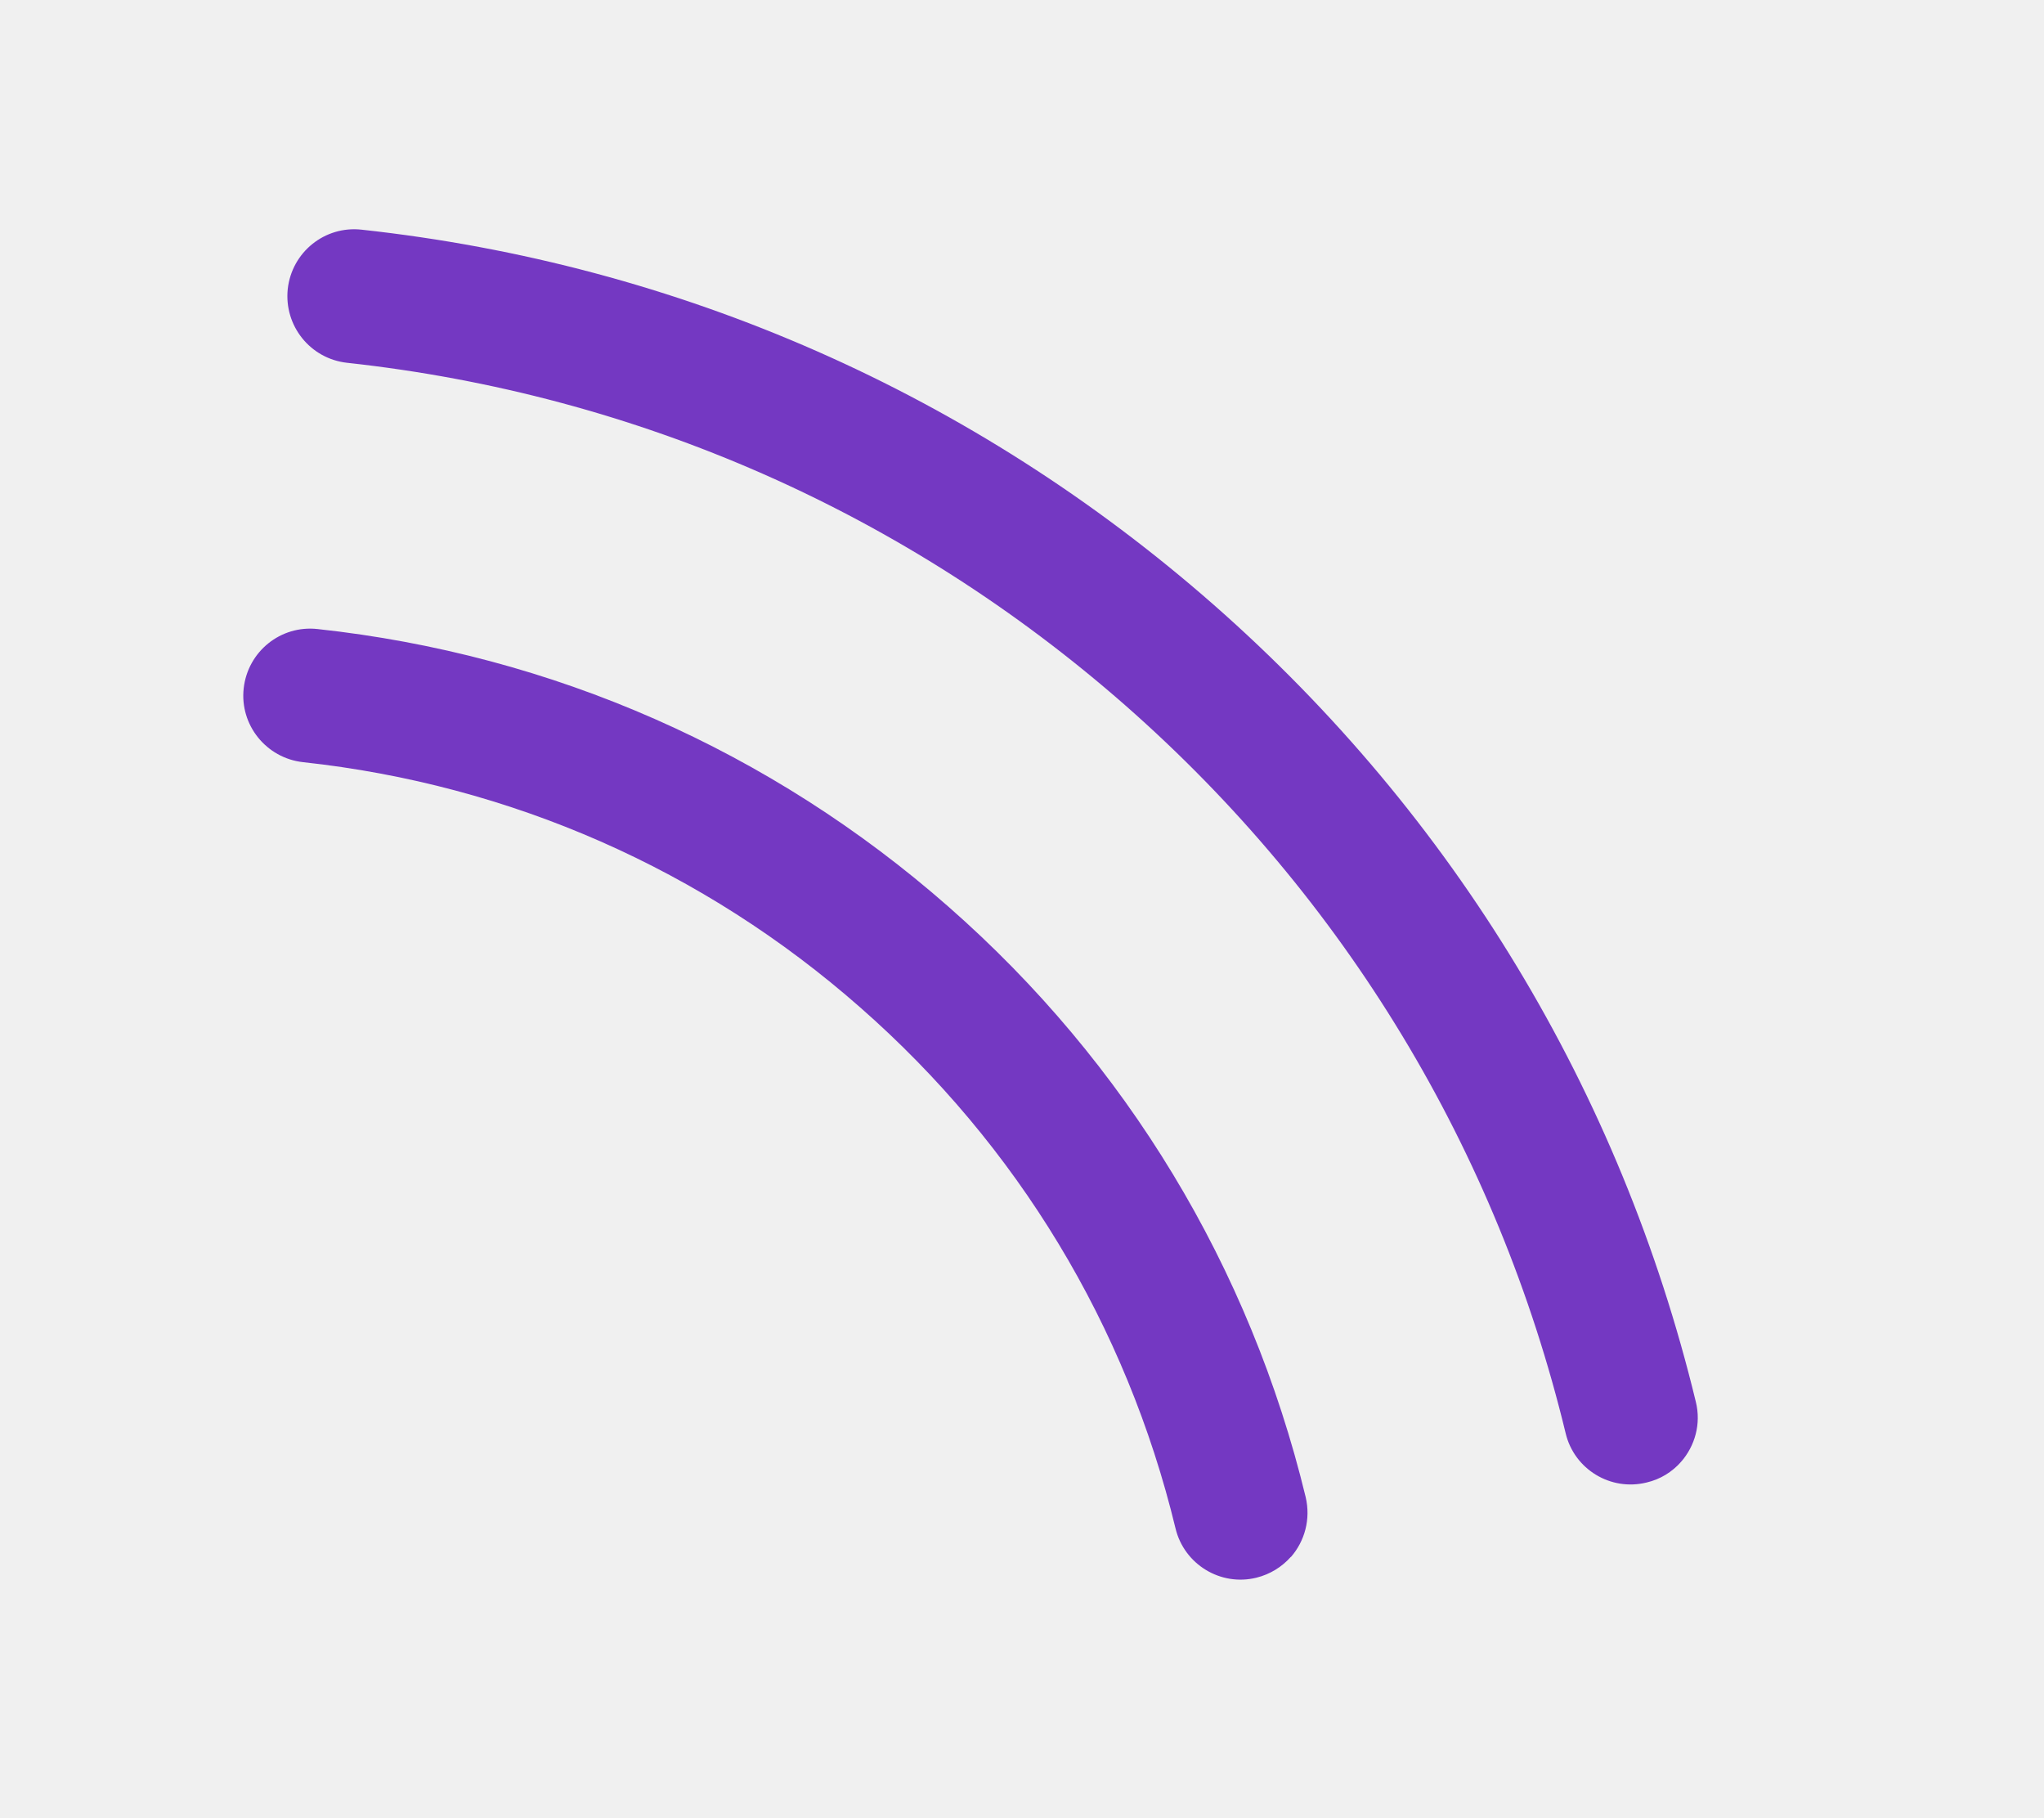
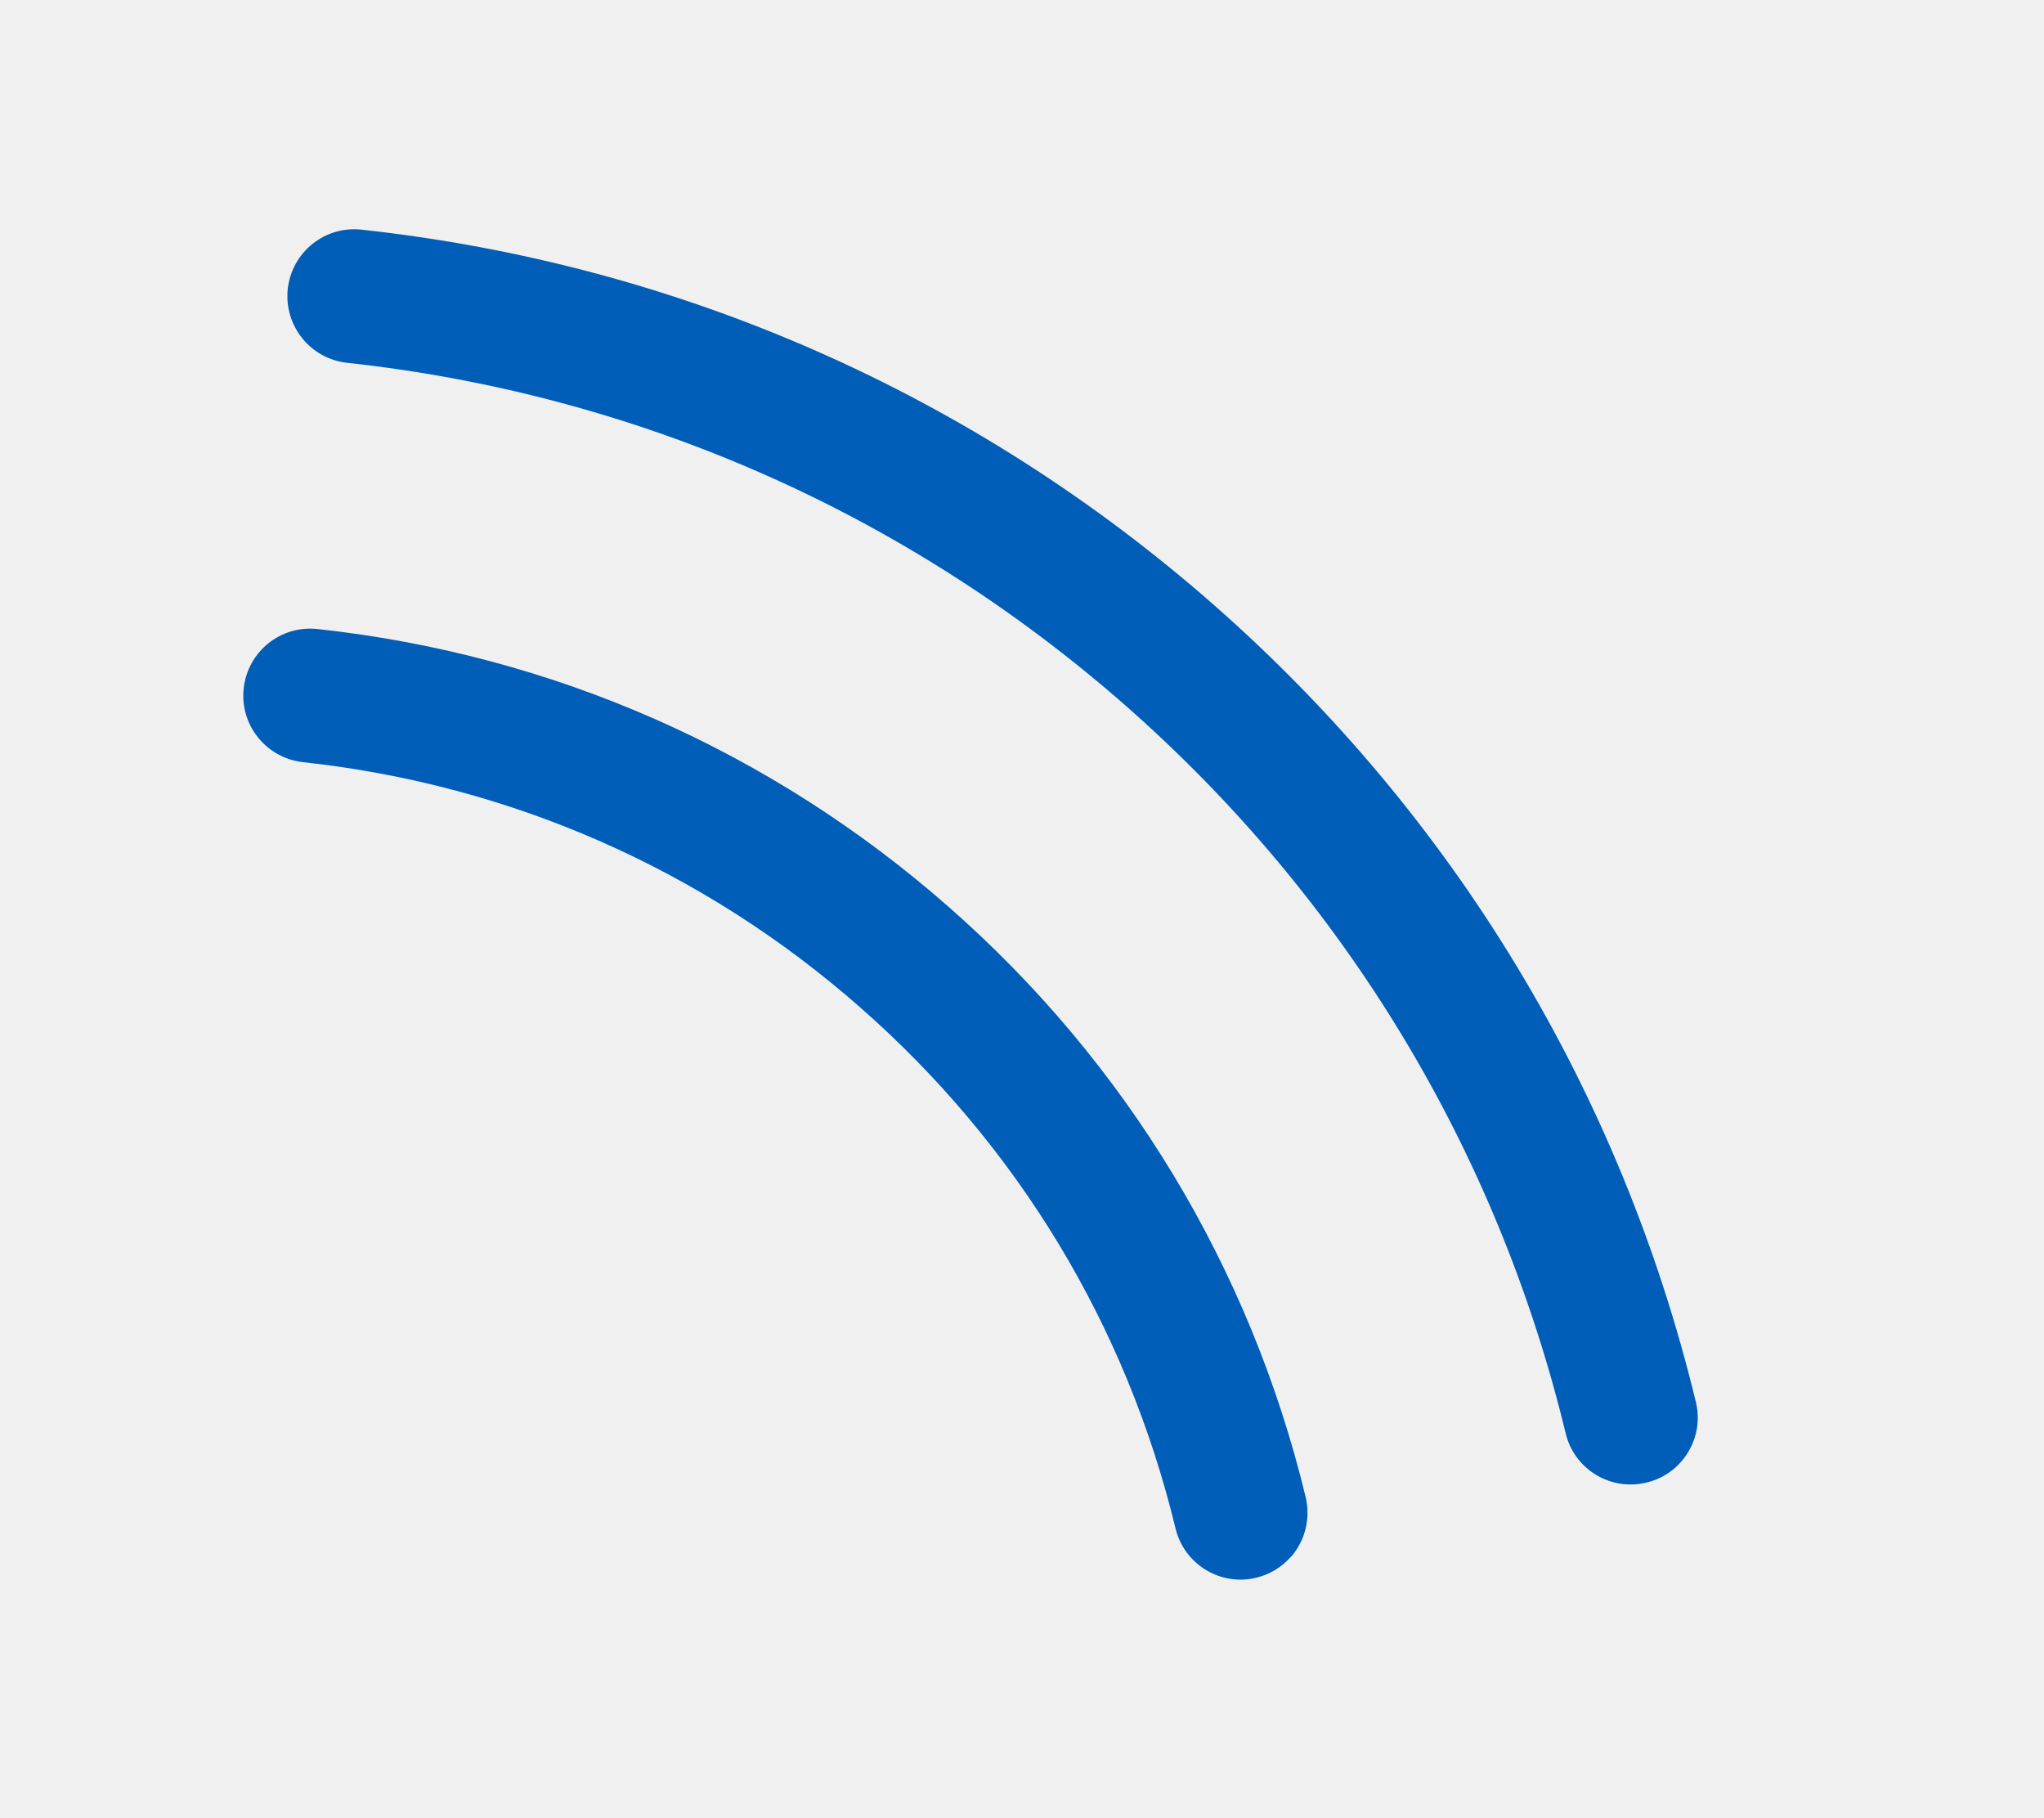
<svg xmlns="http://www.w3.org/2000/svg" width="9" height="8" viewBox="0 0 9 8" fill="none">
  <g clip-path="url(#clip0_654_25012)">
-     <path d="M7.402 6.435C7.363 6.479 7.311 6.512 7.25 6.526C7.092 6.565 6.932 6.468 6.894 6.31C6.592 5.062 5.921 3.954 4.956 3.106C3.99 2.258 2.805 1.736 1.528 1.597C1.366 1.579 1.25 1.434 1.267 1.272C1.285 1.11 1.43 0.993 1.592 1.011C2.99 1.163 4.287 1.734 5.345 2.663C6.402 3.592 7.136 4.805 7.467 6.171C7.491 6.268 7.463 6.365 7.402 6.435L7.402 6.435ZM5.684 6.853C5.645 6.897 5.593 6.93 5.532 6.945C5.374 6.984 5.214 6.886 5.176 6.728C4.96 5.835 4.48 5.042 3.788 4.435C3.097 3.827 2.248 3.454 1.334 3.355C1.172 3.337 1.055 3.191 1.073 3.03C1.091 2.868 1.236 2.751 1.398 2.769C2.433 2.881 3.394 3.304 4.177 3.992C4.96 4.679 5.504 5.578 5.749 6.59C5.772 6.687 5.745 6.784 5.684 6.854L5.684 6.853Z" fill="#7438C2" />
+     <path d="M7.402 6.435C7.363 6.479 7.311 6.512 7.25 6.526C7.092 6.565 6.932 6.468 6.894 6.31C6.592 5.062 5.921 3.954 4.956 3.106C3.99 2.258 2.805 1.736 1.528 1.597C1.366 1.579 1.25 1.434 1.267 1.272C1.285 1.11 1.43 0.993 1.592 1.011C2.99 1.163 4.287 1.734 5.345 2.663C6.402 3.592 7.136 4.805 7.467 6.171C7.491 6.268 7.463 6.365 7.402 6.435L7.402 6.435ZM5.684 6.853C5.645 6.897 5.593 6.93 5.532 6.945C5.374 6.984 5.214 6.886 5.176 6.728C4.96 5.835 4.48 5.042 3.788 4.435C3.097 3.827 2.248 3.454 1.334 3.355C1.172 3.337 1.055 3.191 1.073 3.03C1.091 2.868 1.236 2.751 1.398 2.769C2.433 2.881 3.394 3.304 4.177 3.992C4.96 4.679 5.504 5.578 5.749 6.59C5.772 6.687 5.745 6.784 5.684 6.854L5.684 6.853Z" fill="#005EB8" />
  </g>
  <defs>
    <clipPath id="clip0_654_25012">
      <rect width="3.22" height="8.07" fill="white" transform="matrix(0.659888 -0.751364 0.751363 0.659889 0.187988 2.41922)" />
    </clipPath>
  </defs>
</svg>
